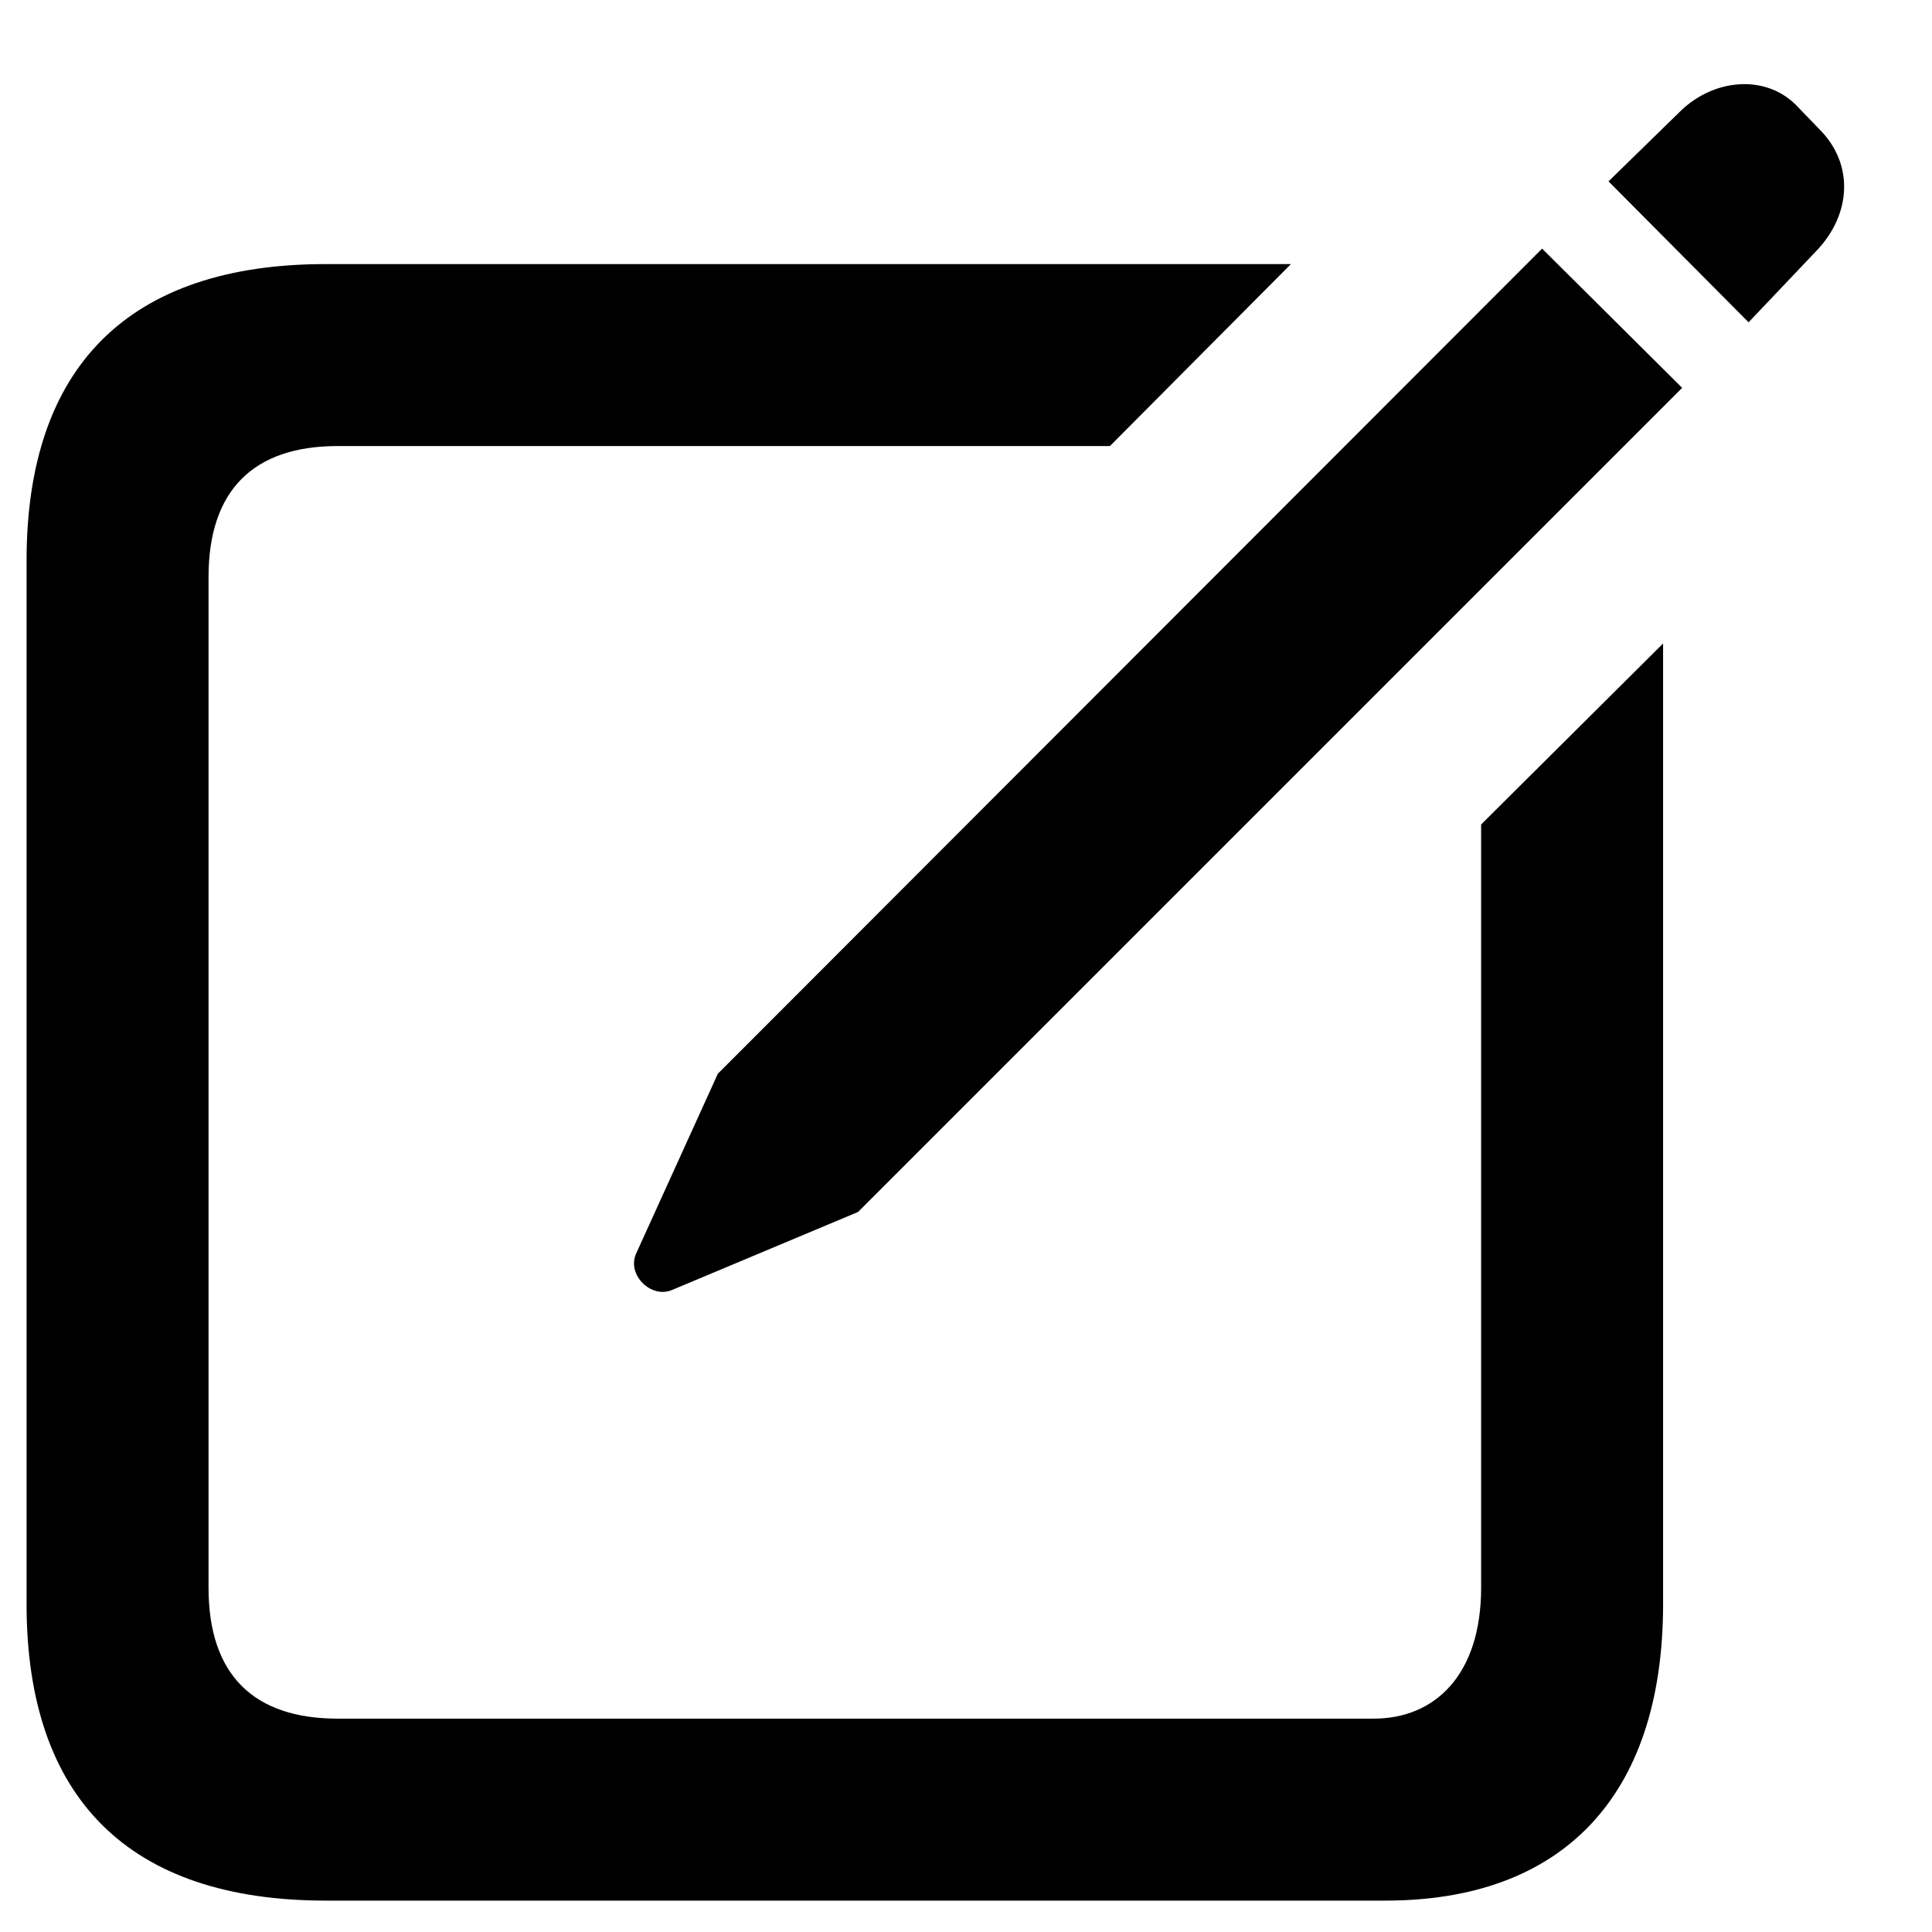
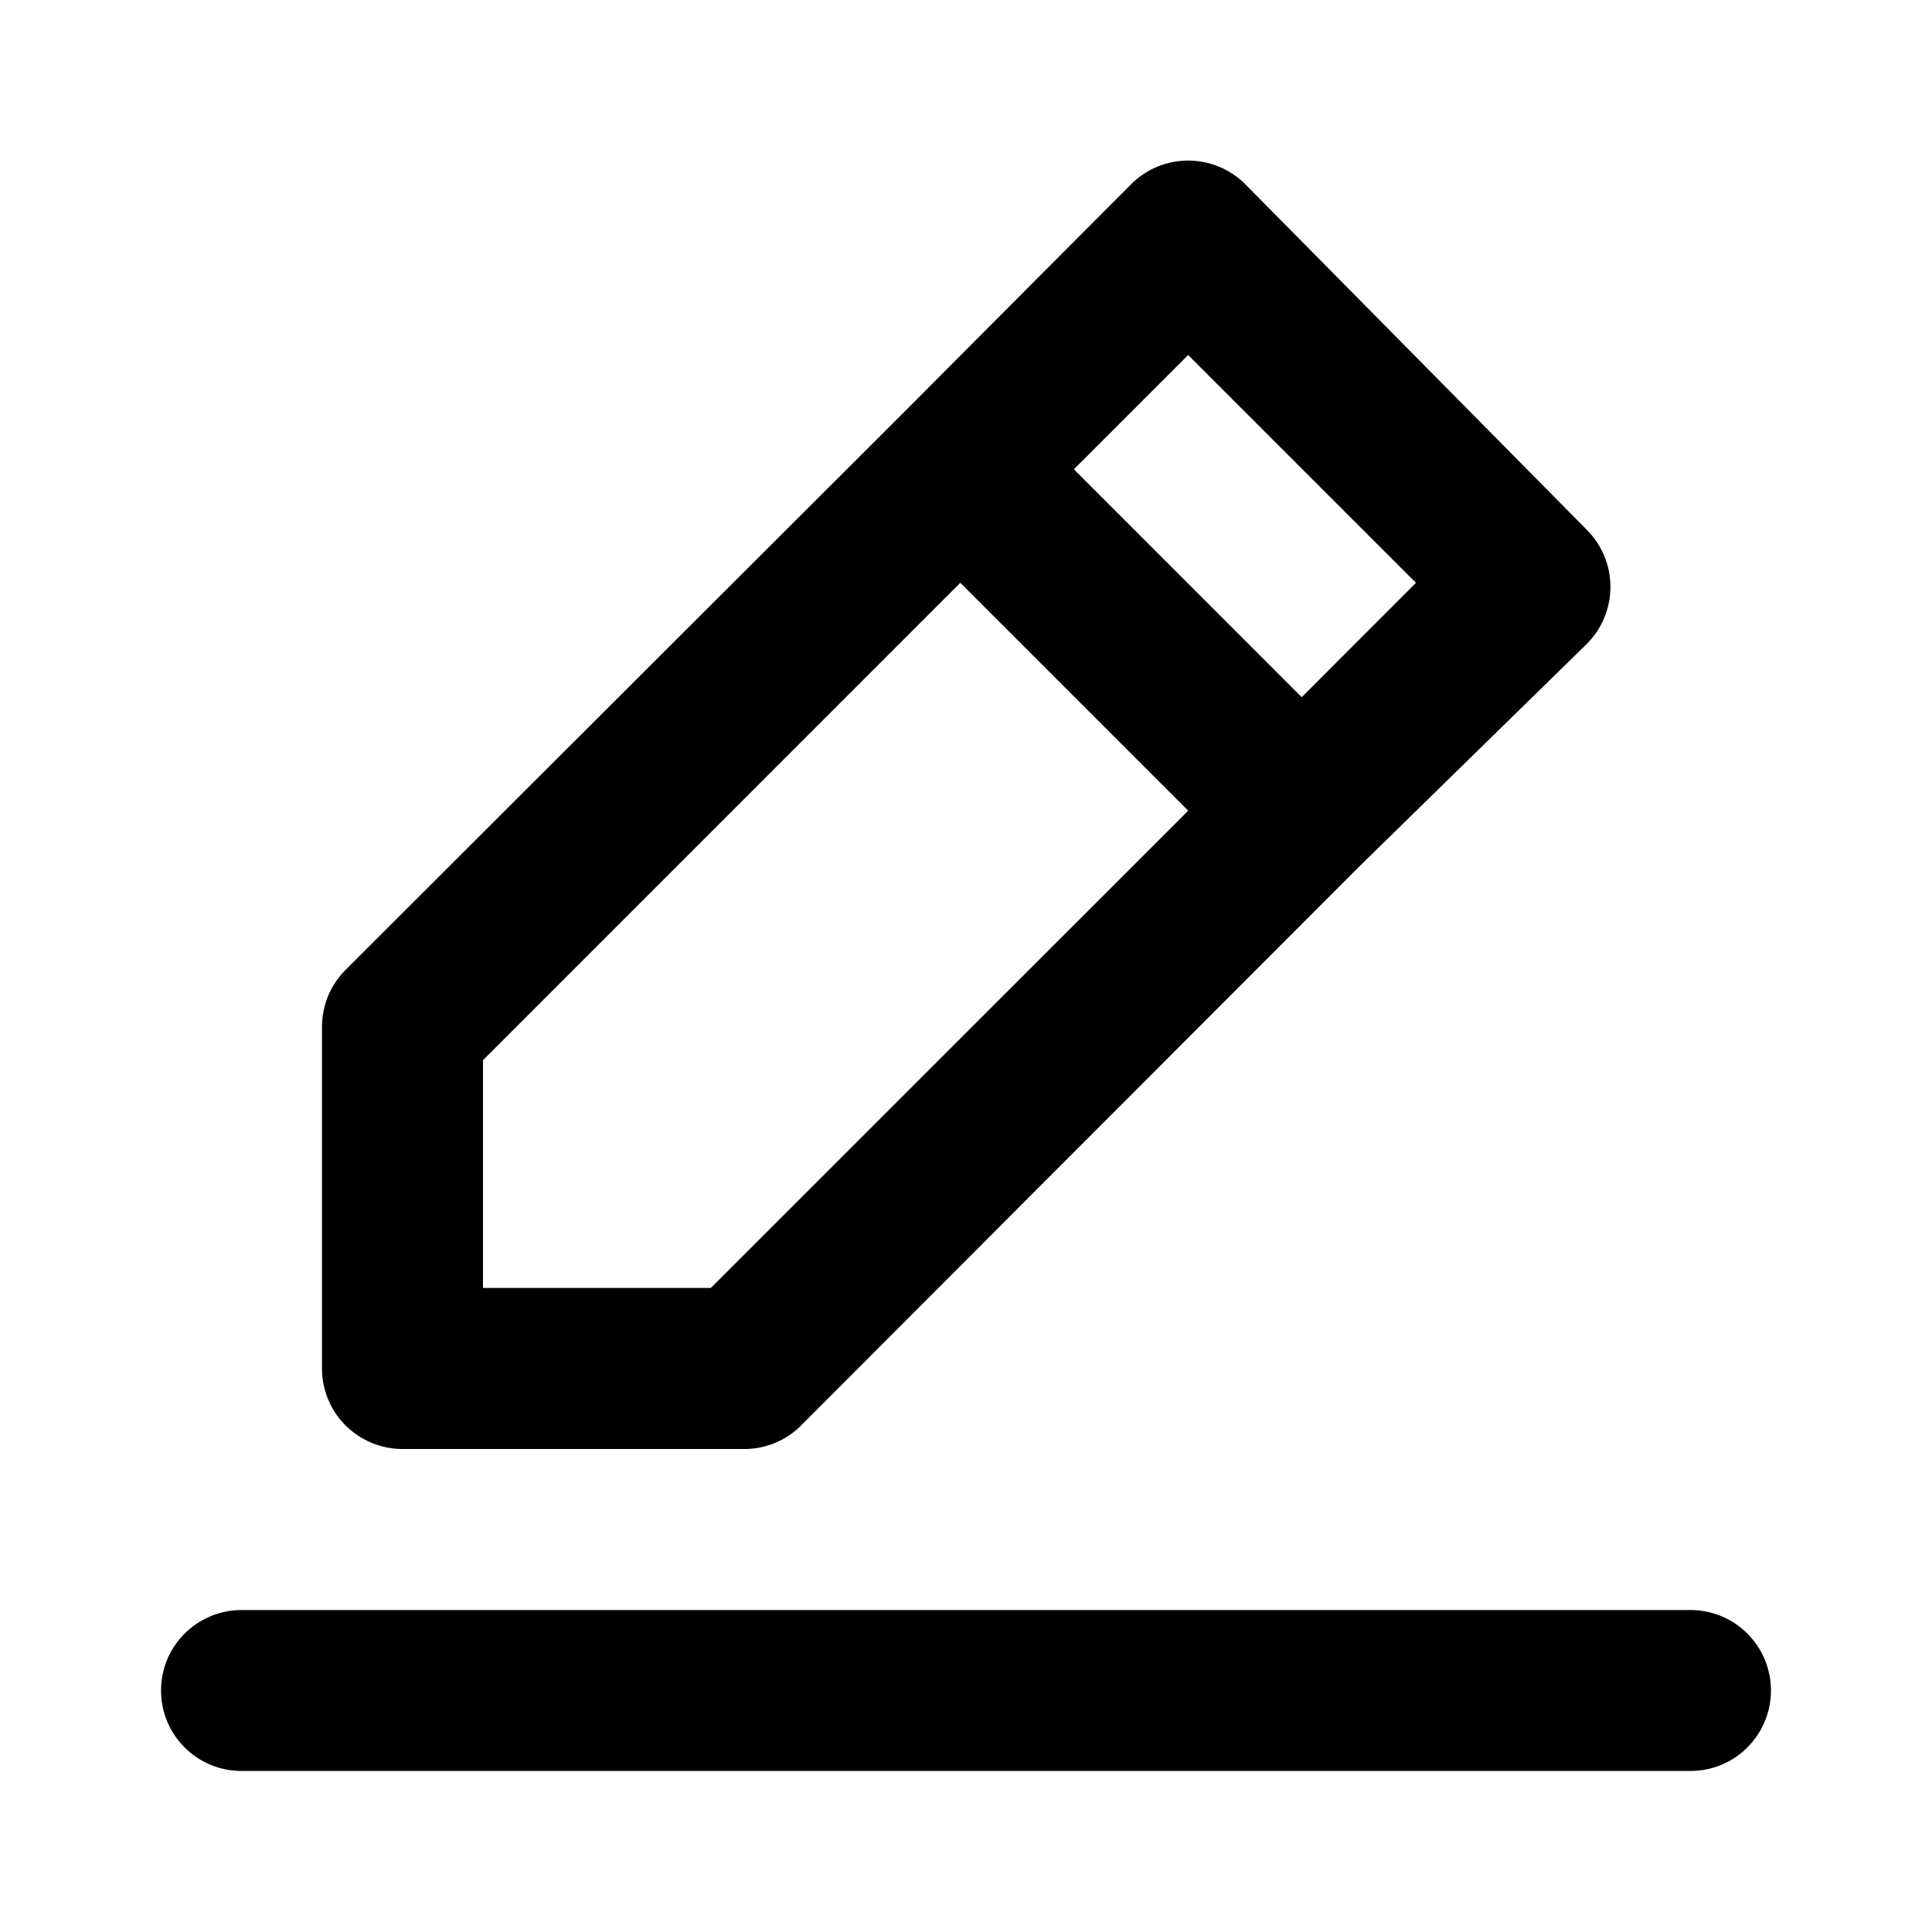
- <svg xmlns="http://www.w3.org/2000/svg" width="16" height="16" viewBox="0 0 16 16" fill="none">
-   <path d="M14.481 2.669L15.046 2.074C15.332 1.773 15.355 1.359 15.069 1.072L14.873 0.869C14.617 0.613 14.187 0.65 13.908 0.929L13.321 1.502L14.481 2.669ZM5.561 10.685L7.106 10.037L13.931 3.212L12.771 2.059L5.945 8.892L5.267 10.384C5.192 10.557 5.388 10.753 5.561 10.685ZM2.698 15.74H11.475C12.921 15.74 13.773 14.896 13.773 13.284V5.329L12.266 6.828V13.149C12.266 13.872 11.882 14.233 11.377 14.233H2.796C2.103 14.233 1.727 13.872 1.727 13.149V4.779C1.727 4.056 2.103 3.694 2.796 3.694H9.192L10.691 2.187H2.698C1.071 2.187 0.22 3.031 0.22 4.643V13.284C0.22 14.896 1.071 15.74 2.698 15.74Z" fill="currentColor" />
+ <svg xmlns="http://www.w3.org/2000/svg" width="20" height="20" viewBox="0 0 20 20" fill="none">
+   <path d="M4.167 15H7.7C7.81 15.001 7.918 14.98 8.02 14.938C8.121 14.897 8.214 14.836 8.291 14.758L14.058 8.983L16.425 6.667C16.503 6.589 16.565 6.497 16.607 6.396C16.65 6.294 16.671 6.185 16.671 6.075C16.671 5.965 16.65 5.856 16.607 5.755C16.565 5.653 16.503 5.561 16.425 5.483L12.892 1.908C12.814 1.83 12.722 1.768 12.62 1.726C12.519 1.684 12.41 1.662 12.3 1.662C12.19 1.662 12.081 1.684 11.979 1.726C11.878 1.768 11.786 1.83 11.708 1.908L9.358 4.267L3.575 10.042C3.498 10.12 3.437 10.212 3.395 10.313C3.354 10.415 3.333 10.524 3.333 10.633V14.167C3.333 14.388 3.421 14.6 3.577 14.756C3.734 14.912 3.945 15 4.167 15ZM12.3 3.675L14.658 6.033L13.475 7.217L11.117 4.858L12.3 3.675ZM5 10.975L9.941 6.033L12.3 8.392L7.358 13.333H5V10.975ZM17.5 16.667H2.5C2.279 16.667 2.067 16.755 1.911 16.911C1.754 17.067 1.667 17.279 1.667 17.5C1.667 17.721 1.754 17.933 1.911 18.089C2.067 18.246 2.279 18.333 2.5 18.333H17.5C17.721 18.333 17.933 18.246 18.089 18.089C18.245 17.933 18.333 17.721 18.333 17.5C18.333 17.279 18.245 17.067 18.089 16.911C17.933 16.755 17.721 16.667 17.5 16.667Z" fill="currentColor" />
</svg>
